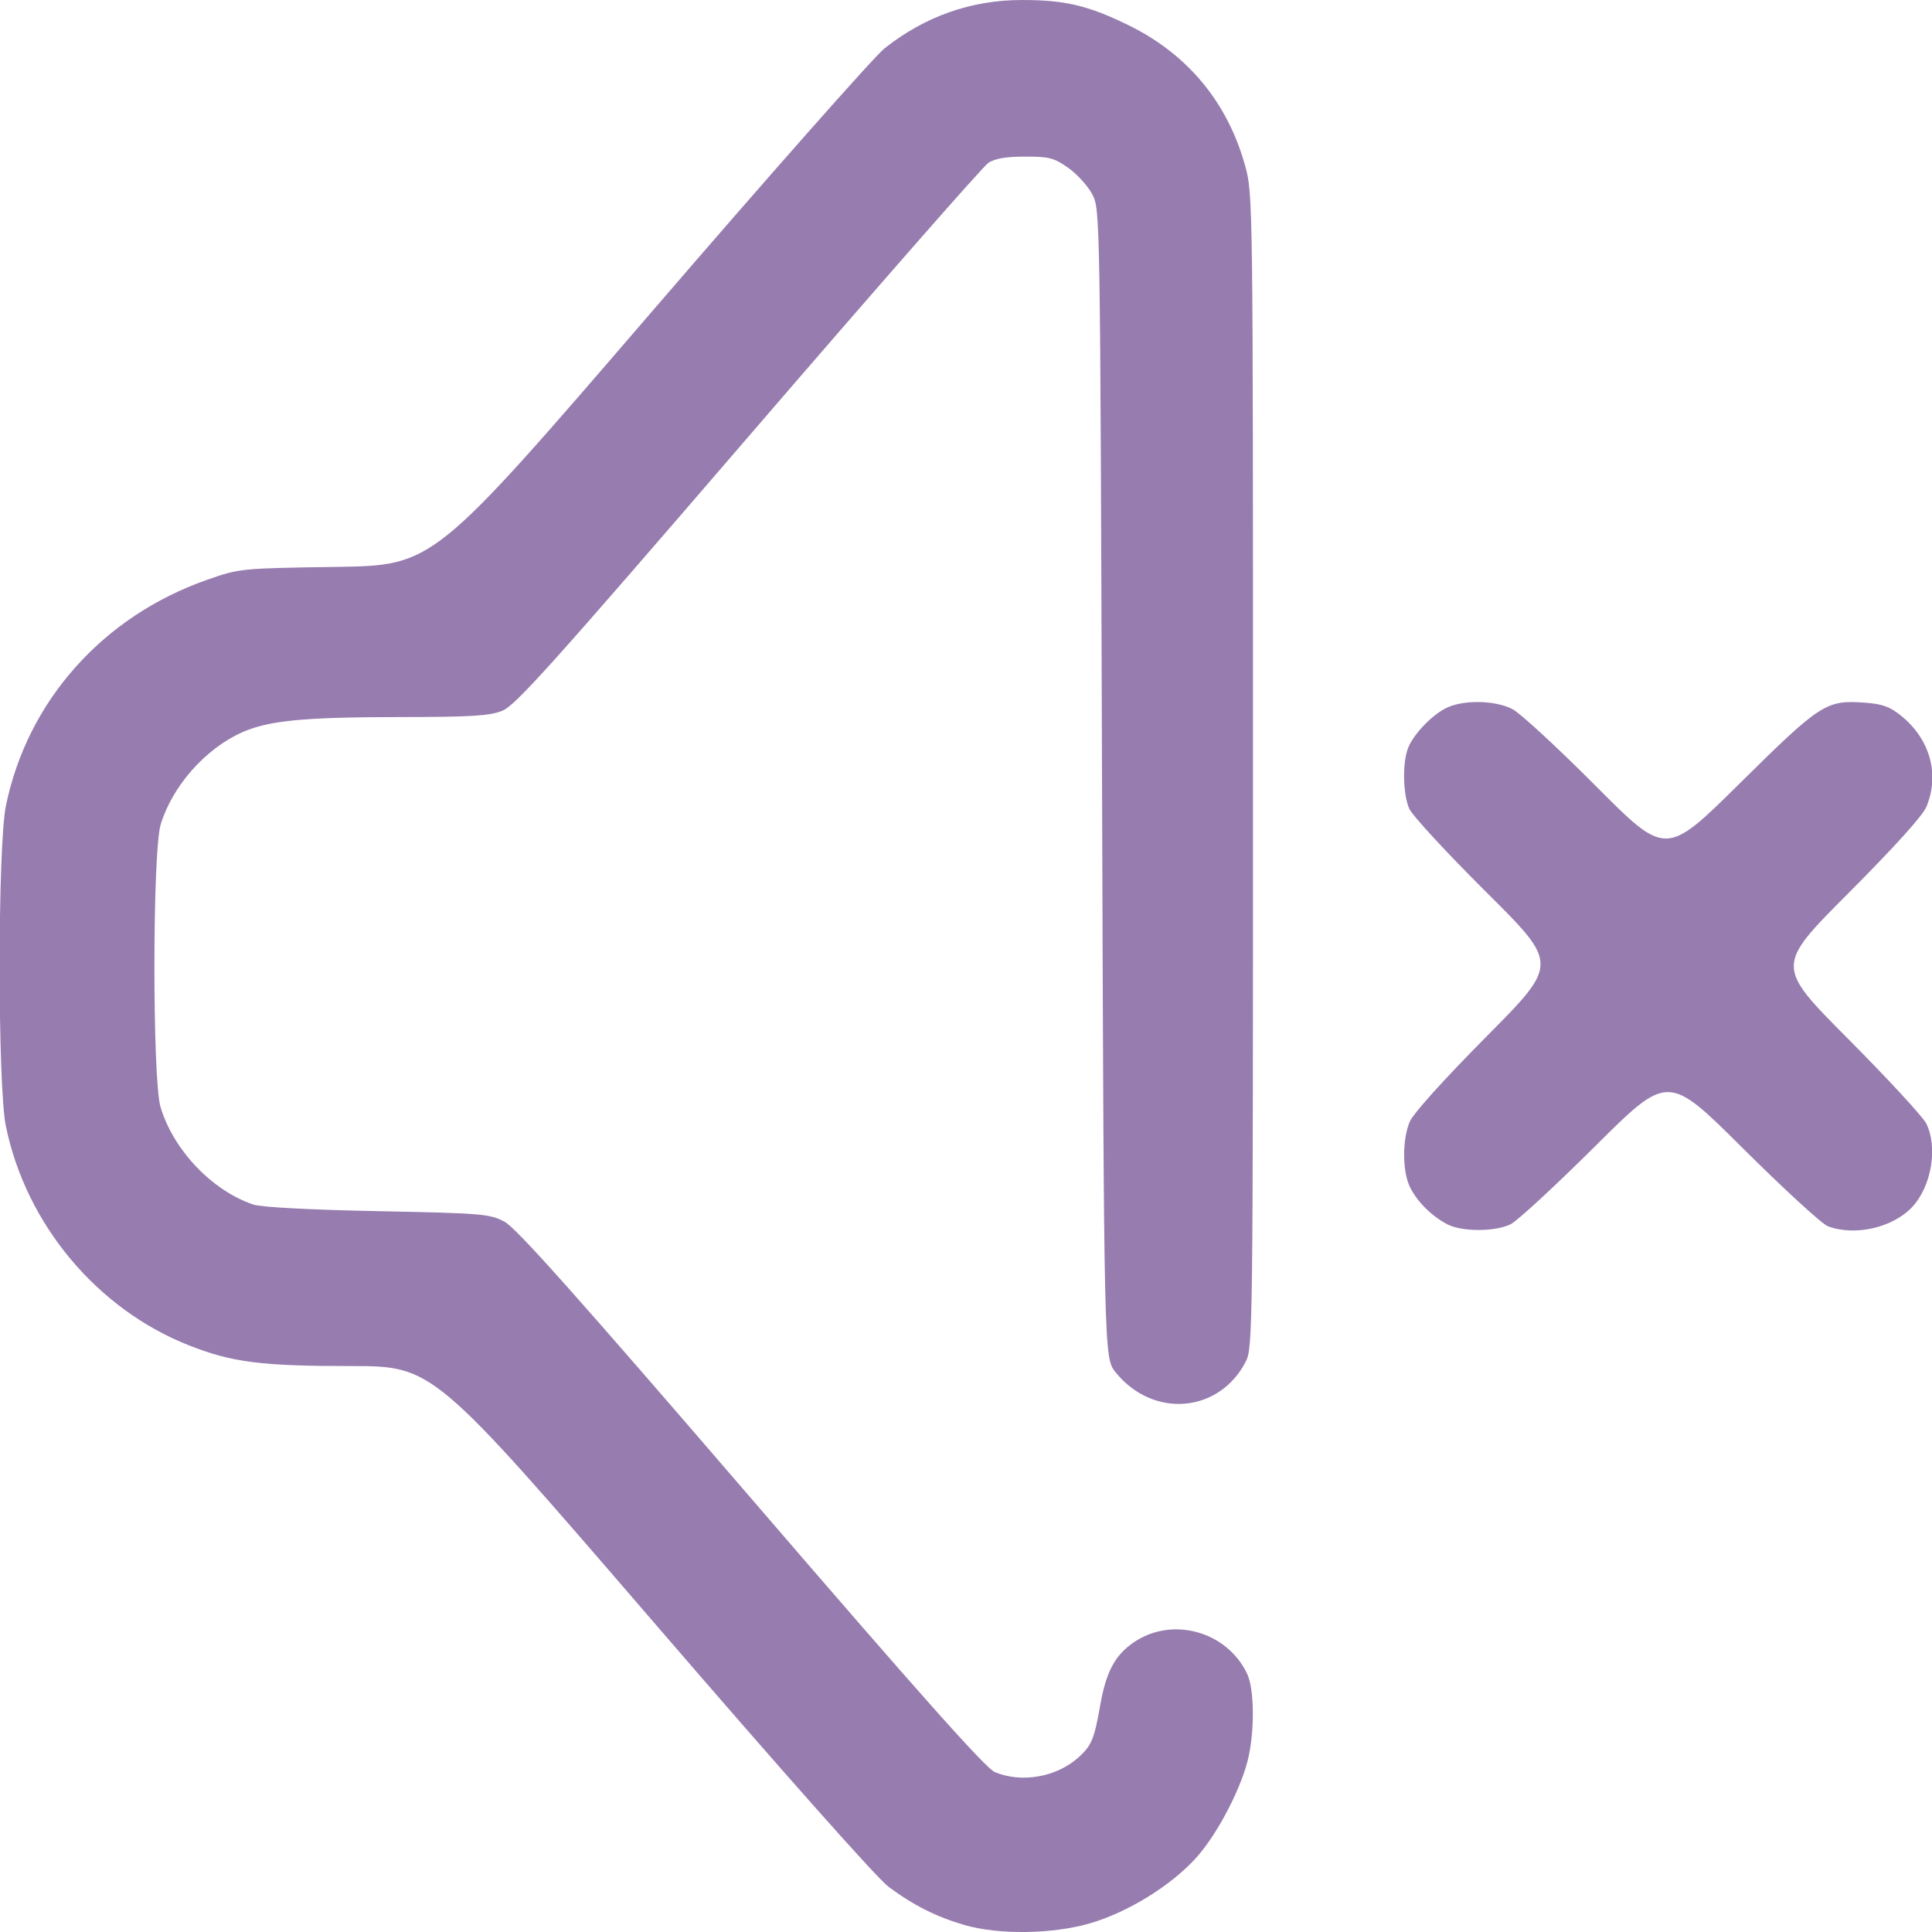
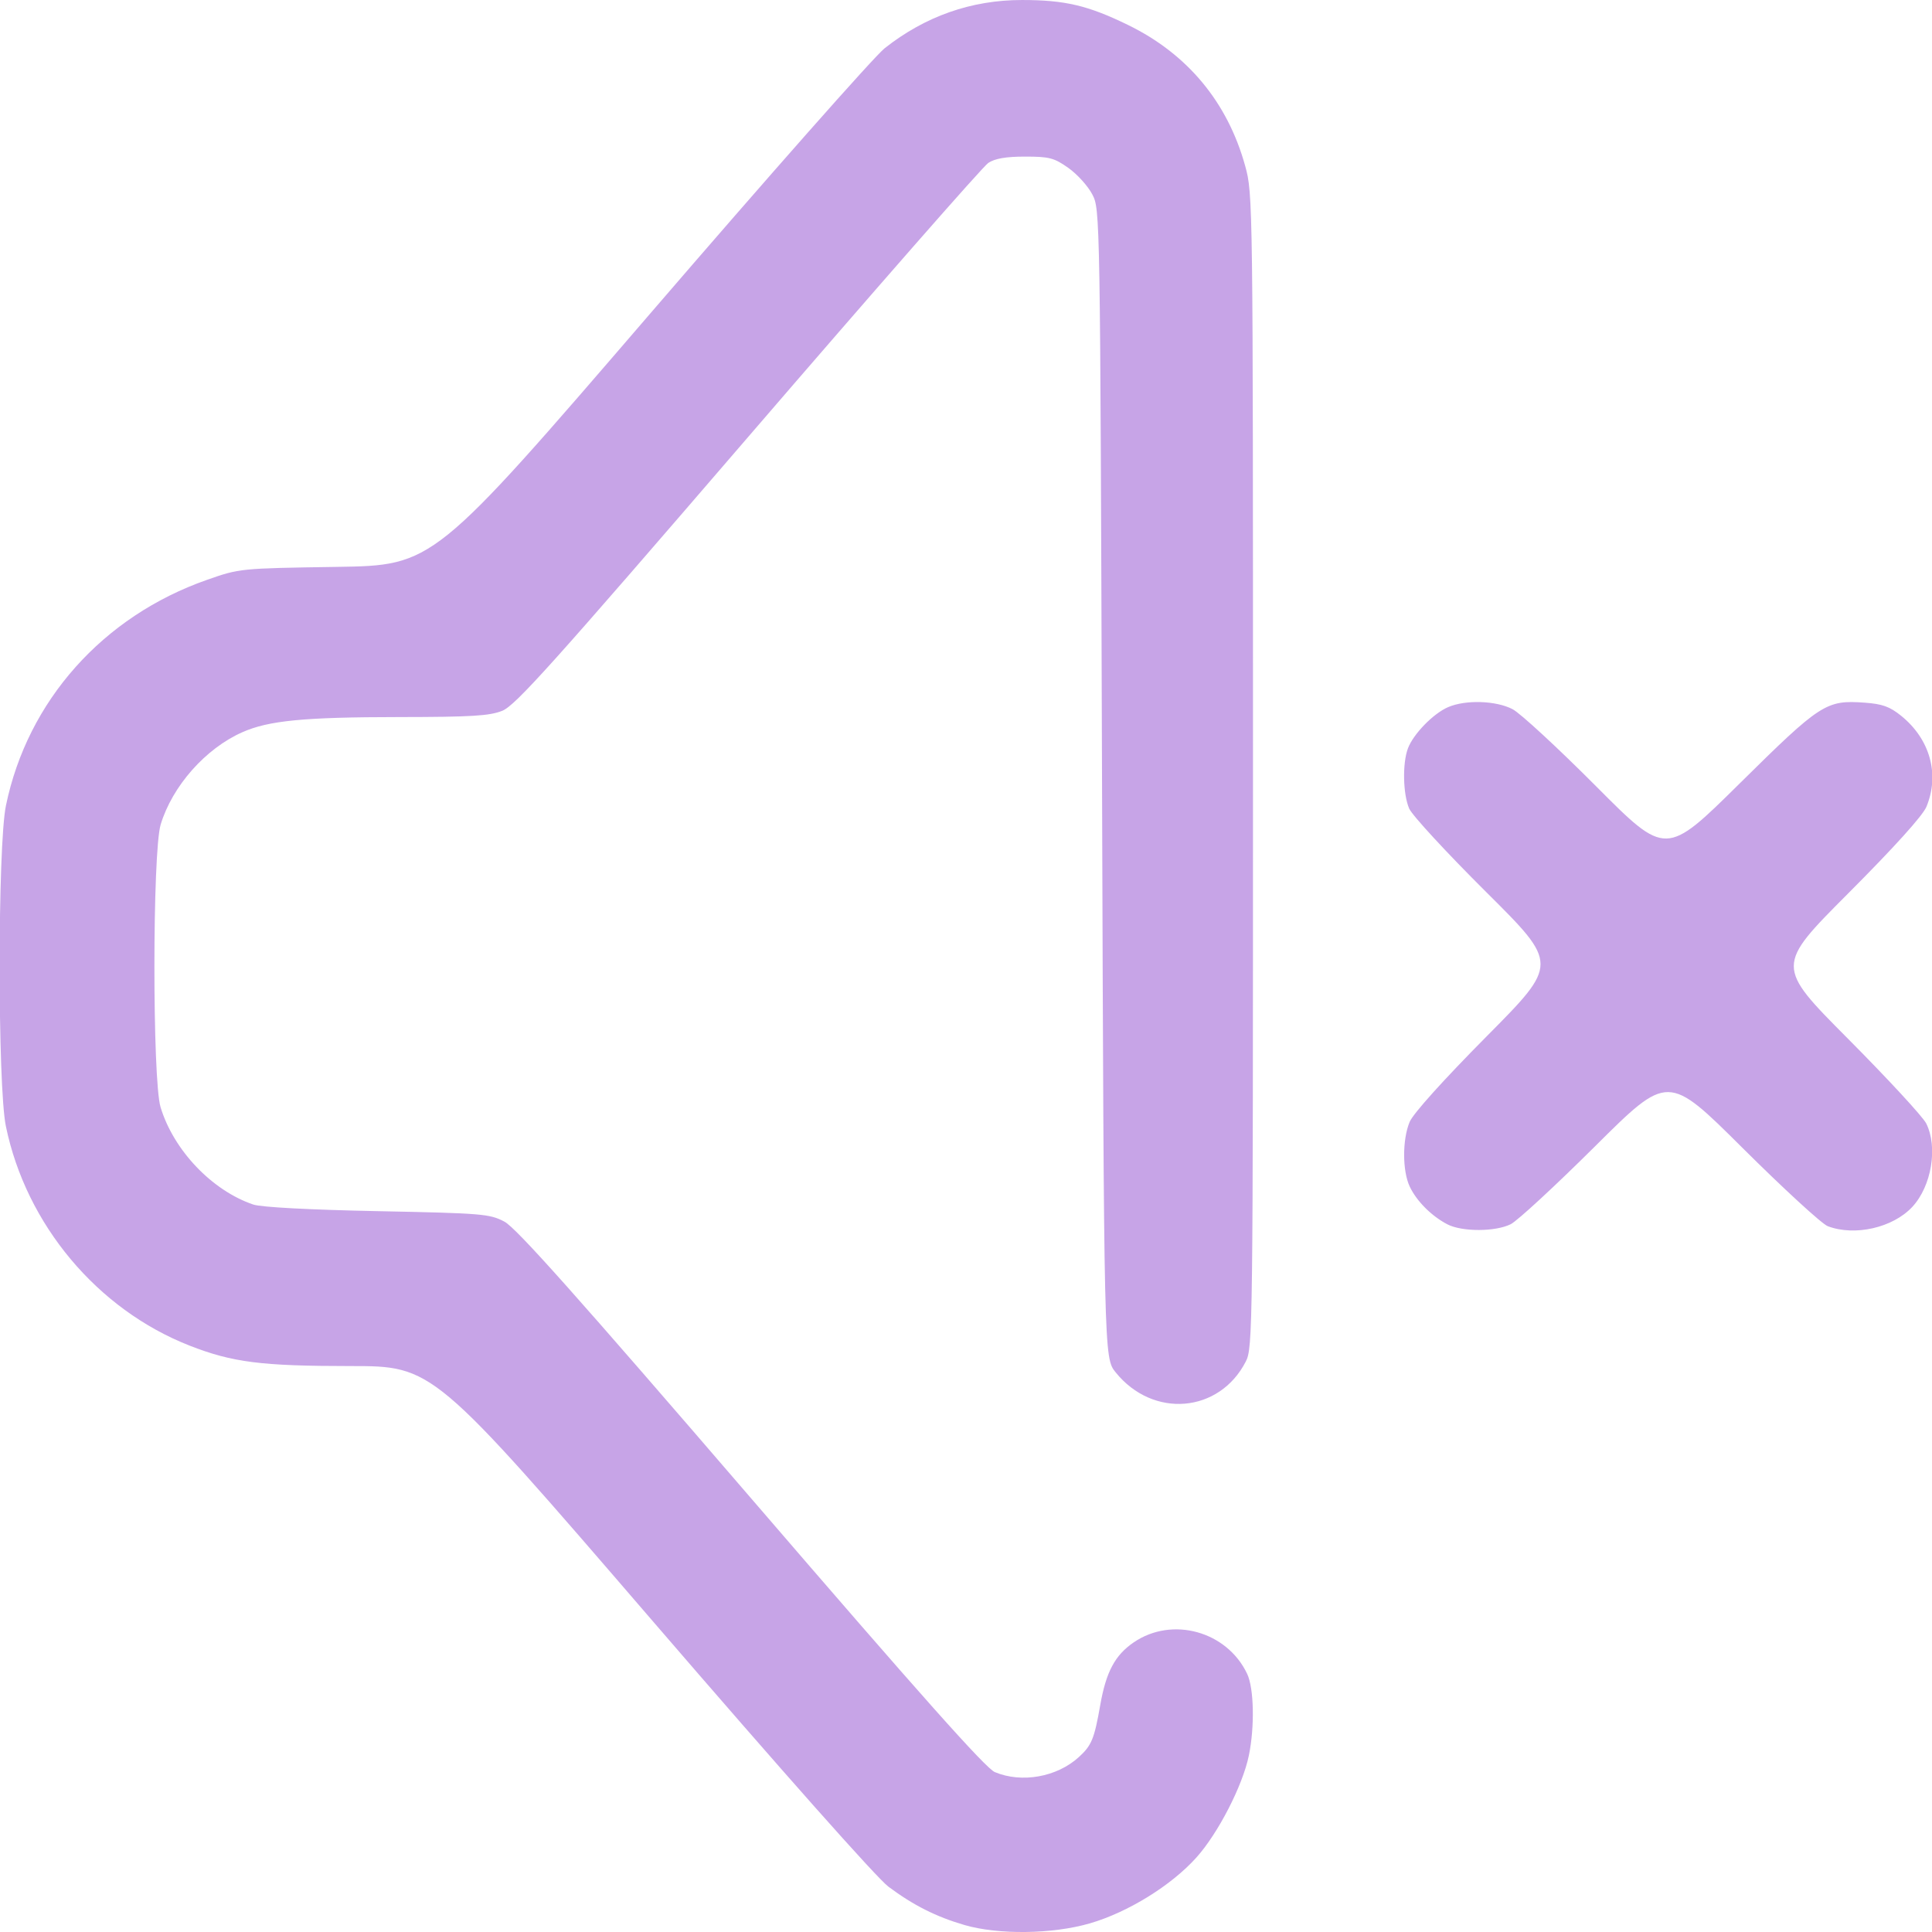
<svg xmlns="http://www.w3.org/2000/svg" xmlns:xlink="http://www.w3.org/1999/xlink" width="512" height="512" viewBox="0 0 135.467 135.467" version="1.1" id="svg1" xml:space="preserve">
  <defs id="defs1">
    <linearGradient id="linearGradient6">
-       <stop style="stop-color:#977caf;stop-opacity:1;" offset="0" id="stop6" />
-       <stop style="stop-color:#977caf;stop-opacity:1" offset="1" id="stop7" />
+       <stop style="stop-color:#c7a4e7;stop-opacity:1;" offset="0" id="stop6" />
+       <stop style="stop-color:#c7a4e7;stop-opacity:1" offset="1" id="stop7" />
    </linearGradient>
    <linearGradient xlink:href="#linearGradient6" id="linearGradient7" x1="32.758" y1="184.831" x2="118.862" y2="184.831" gradientUnits="userSpaceOnUse" gradientTransform="translate(-3.115385,-73.99039)" />
  </defs>
  <g id="layer1" transform="matrix(0.9375448,0,0,0.9375448,-27.80368,-38.56523)">
    <path style="fill:url(#linearGradient7);fill-opacity:1" d="m 101.774,185.099 c -2.107,-0.614 -3.813,-1.474 -5.672,-2.861 -0.866,-0.646 -7.93,-8.606 -17.753,-20.006 -16.315,-18.932 -16.315,-18.932 -22.492,-18.932 -6.651,0 -8.825,-0.277 -12.026,-1.531 -6.901,-2.704 -12.217,-9.053 -13.735,-16.4 -0.625,-3.024 -0.622,-20.959 0.004,-23.988 1.617,-7.831 7.243,-14.148 15.032,-16.879 2.446,-0.858 2.479,-0.861 9.695,-0.971 7.24,-0.11 7.24,-0.11 23.408,-18.89 8.892,-10.329 16.804,-19.282 17.581,-19.897 3.027,-2.392 6.486,-3.609 10.264,-3.609 3.215,0 4.93,0.402 7.922,1.858 4.455,2.167 7.463,5.783 8.78,10.555 0.577,2.09 0.583,2.534 0.583,45.237 0,41.836 -0.016,43.158 -0.537,44.173 -1.982,3.865 -6.944,4.277 -9.737,0.809 -0.873,-1.084 -0.873,-1.084 -1.015,-44.027 -0.141,-42.868 -0.142,-42.944 -0.731,-44.071 -0.324,-0.621 -1.129,-1.51 -1.788,-1.976 -1.064,-0.752 -1.427,-0.847 -3.233,-0.847 -1.427,0 -2.25,0.141 -2.755,0.472 -0.396,0.26 -8.477,9.481 -17.958,20.493 -14.671,17.04 -17.409,20.089 -18.393,20.483 -0.953,0.381 -2.305,0.463 -7.712,0.468 -7.12,0.006 -9.751,0.26 -11.724,1.133 -2.755,1.219 -5.237,4.024 -6.11,6.905 -0.62,2.046 -0.626,19.103 -0.007,21.143 0.977,3.22 3.847,6.232 6.934,7.277 0.591,0.2 4.186,0.391 9.29,0.494 7.85,0.158 8.392,0.203 9.493,0.786 0.882,0.467 5.389,5.522 18.451,20.696 12.657,14.703 17.536,20.183 18.226,20.472 2.013,0.841 4.639,0.372 6.278,-1.121 0.961,-0.876 1.159,-1.355 1.606,-3.902 0.436,-2.479 1.104,-3.728 2.505,-4.683 2.882,-1.965 6.97,-0.829 8.481,2.356 0.511,1.076 0.57,3.95 0.127,6.108 -0.462,2.247 -2.293,5.81 -3.916,7.62 -1.885,2.103 -5.129,4.109 -7.984,4.936 -2.805,0.812 -6.826,0.863 -9.383,0.118 z m 36.124,-52.403 c -1.179,-0.612 -2.294,-1.729 -2.809,-2.815 -0.556,-1.172 -0.56,-3.519 -0.008,-4.84 0.261,-0.624 2.518,-3.131 5.779,-6.42 5.351,-5.396 5.351,-5.396 -0.033,-10.75 -2.962,-2.944 -5.562,-5.762 -5.779,-6.261 -0.468,-1.076 -0.516,-3.389 -0.095,-4.506 0.406,-1.078 1.901,-2.611 3.008,-3.086 1.313,-0.563 3.577,-0.49 4.818,0.155 0.576,0.3 3.391,2.899 6.257,5.777 5.21,5.232 5.21,5.232 10.724,-0.219 6.059,-5.989 6.47,-6.255 9.35,-6.046 1.319,0.095 1.877,0.295 2.722,0.976 2.168,1.746 2.903,4.38 1.899,6.808 -0.276,0.668 -2.405,3.025 -5.853,6.482 -5.42,5.433 -5.42,5.433 -0.017,10.866 2.971,2.988 5.605,5.839 5.853,6.336 0.887,1.776 0.399,4.7 -1.044,6.247 -1.453,1.557 -4.296,2.205 -6.318,1.44 -0.437,-0.165 -3.304,-2.798 -6.372,-5.85 -5.577,-5.549 -5.577,-5.549 -11.007,-0.15 -2.986,2.969 -5.836,5.602 -6.333,5.85 -1.149,0.574 -3.643,0.578 -4.741,0.008 z" id="path6" />
  </g>
</svg>
